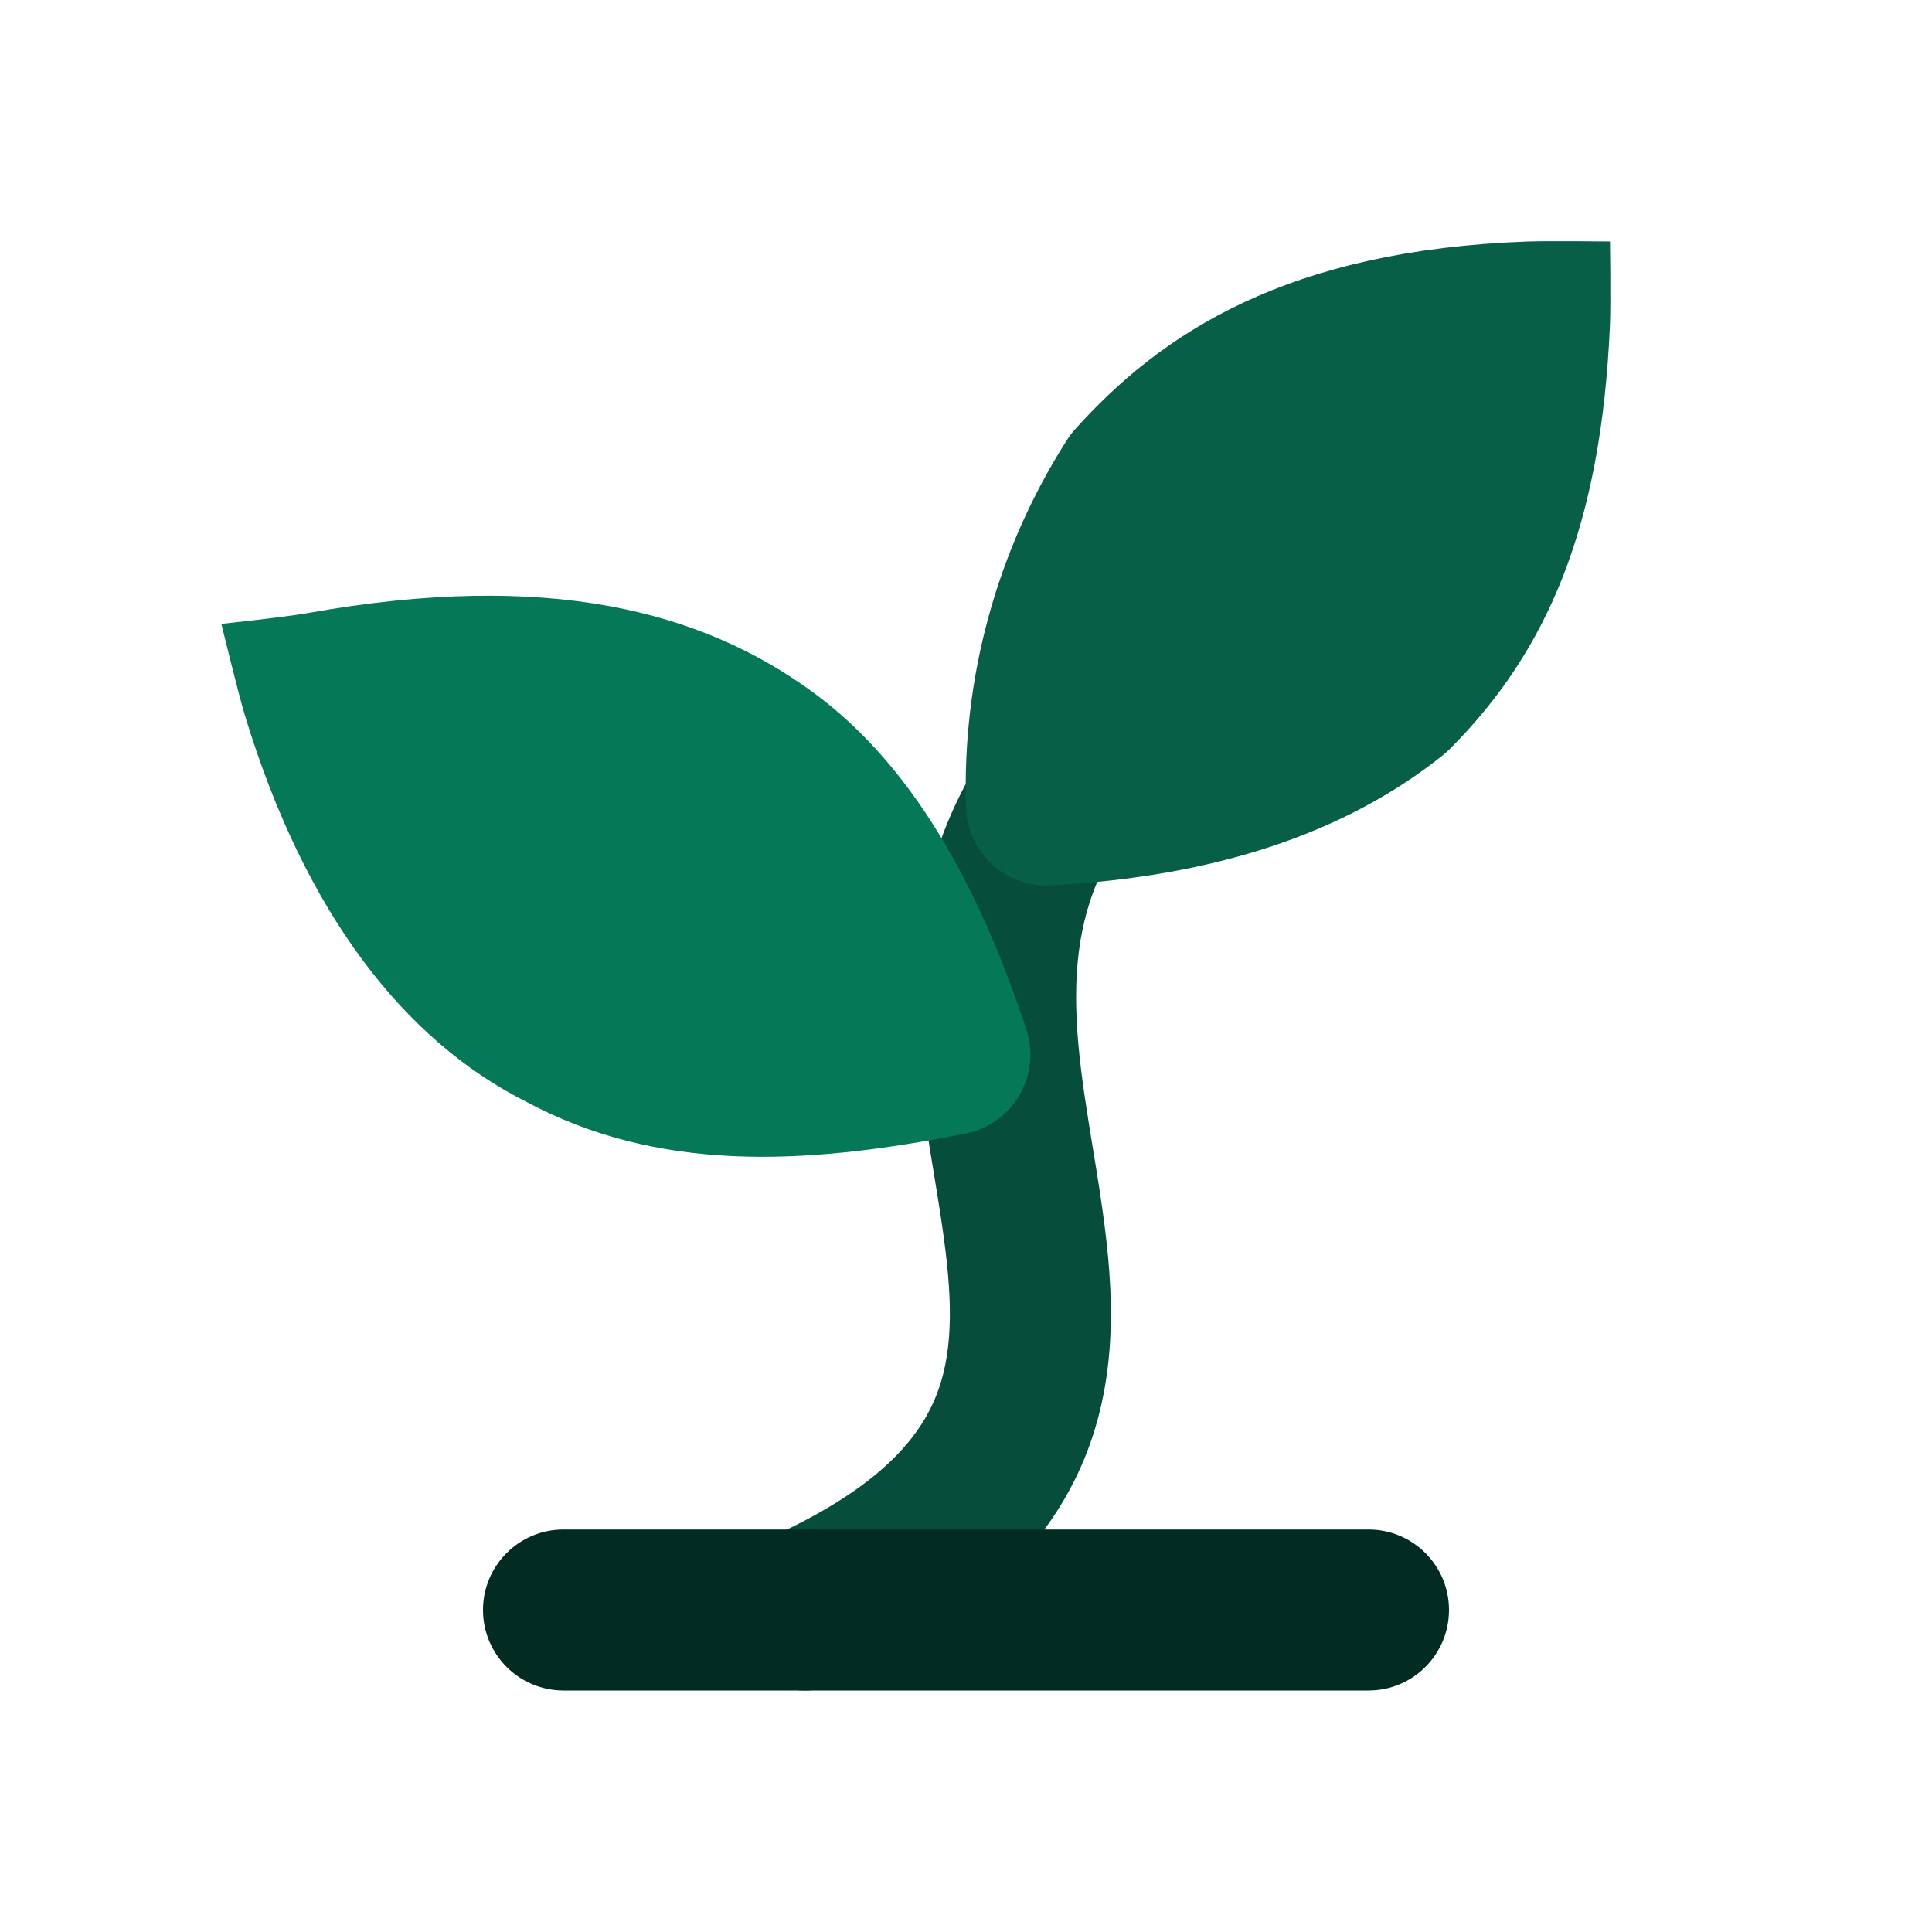
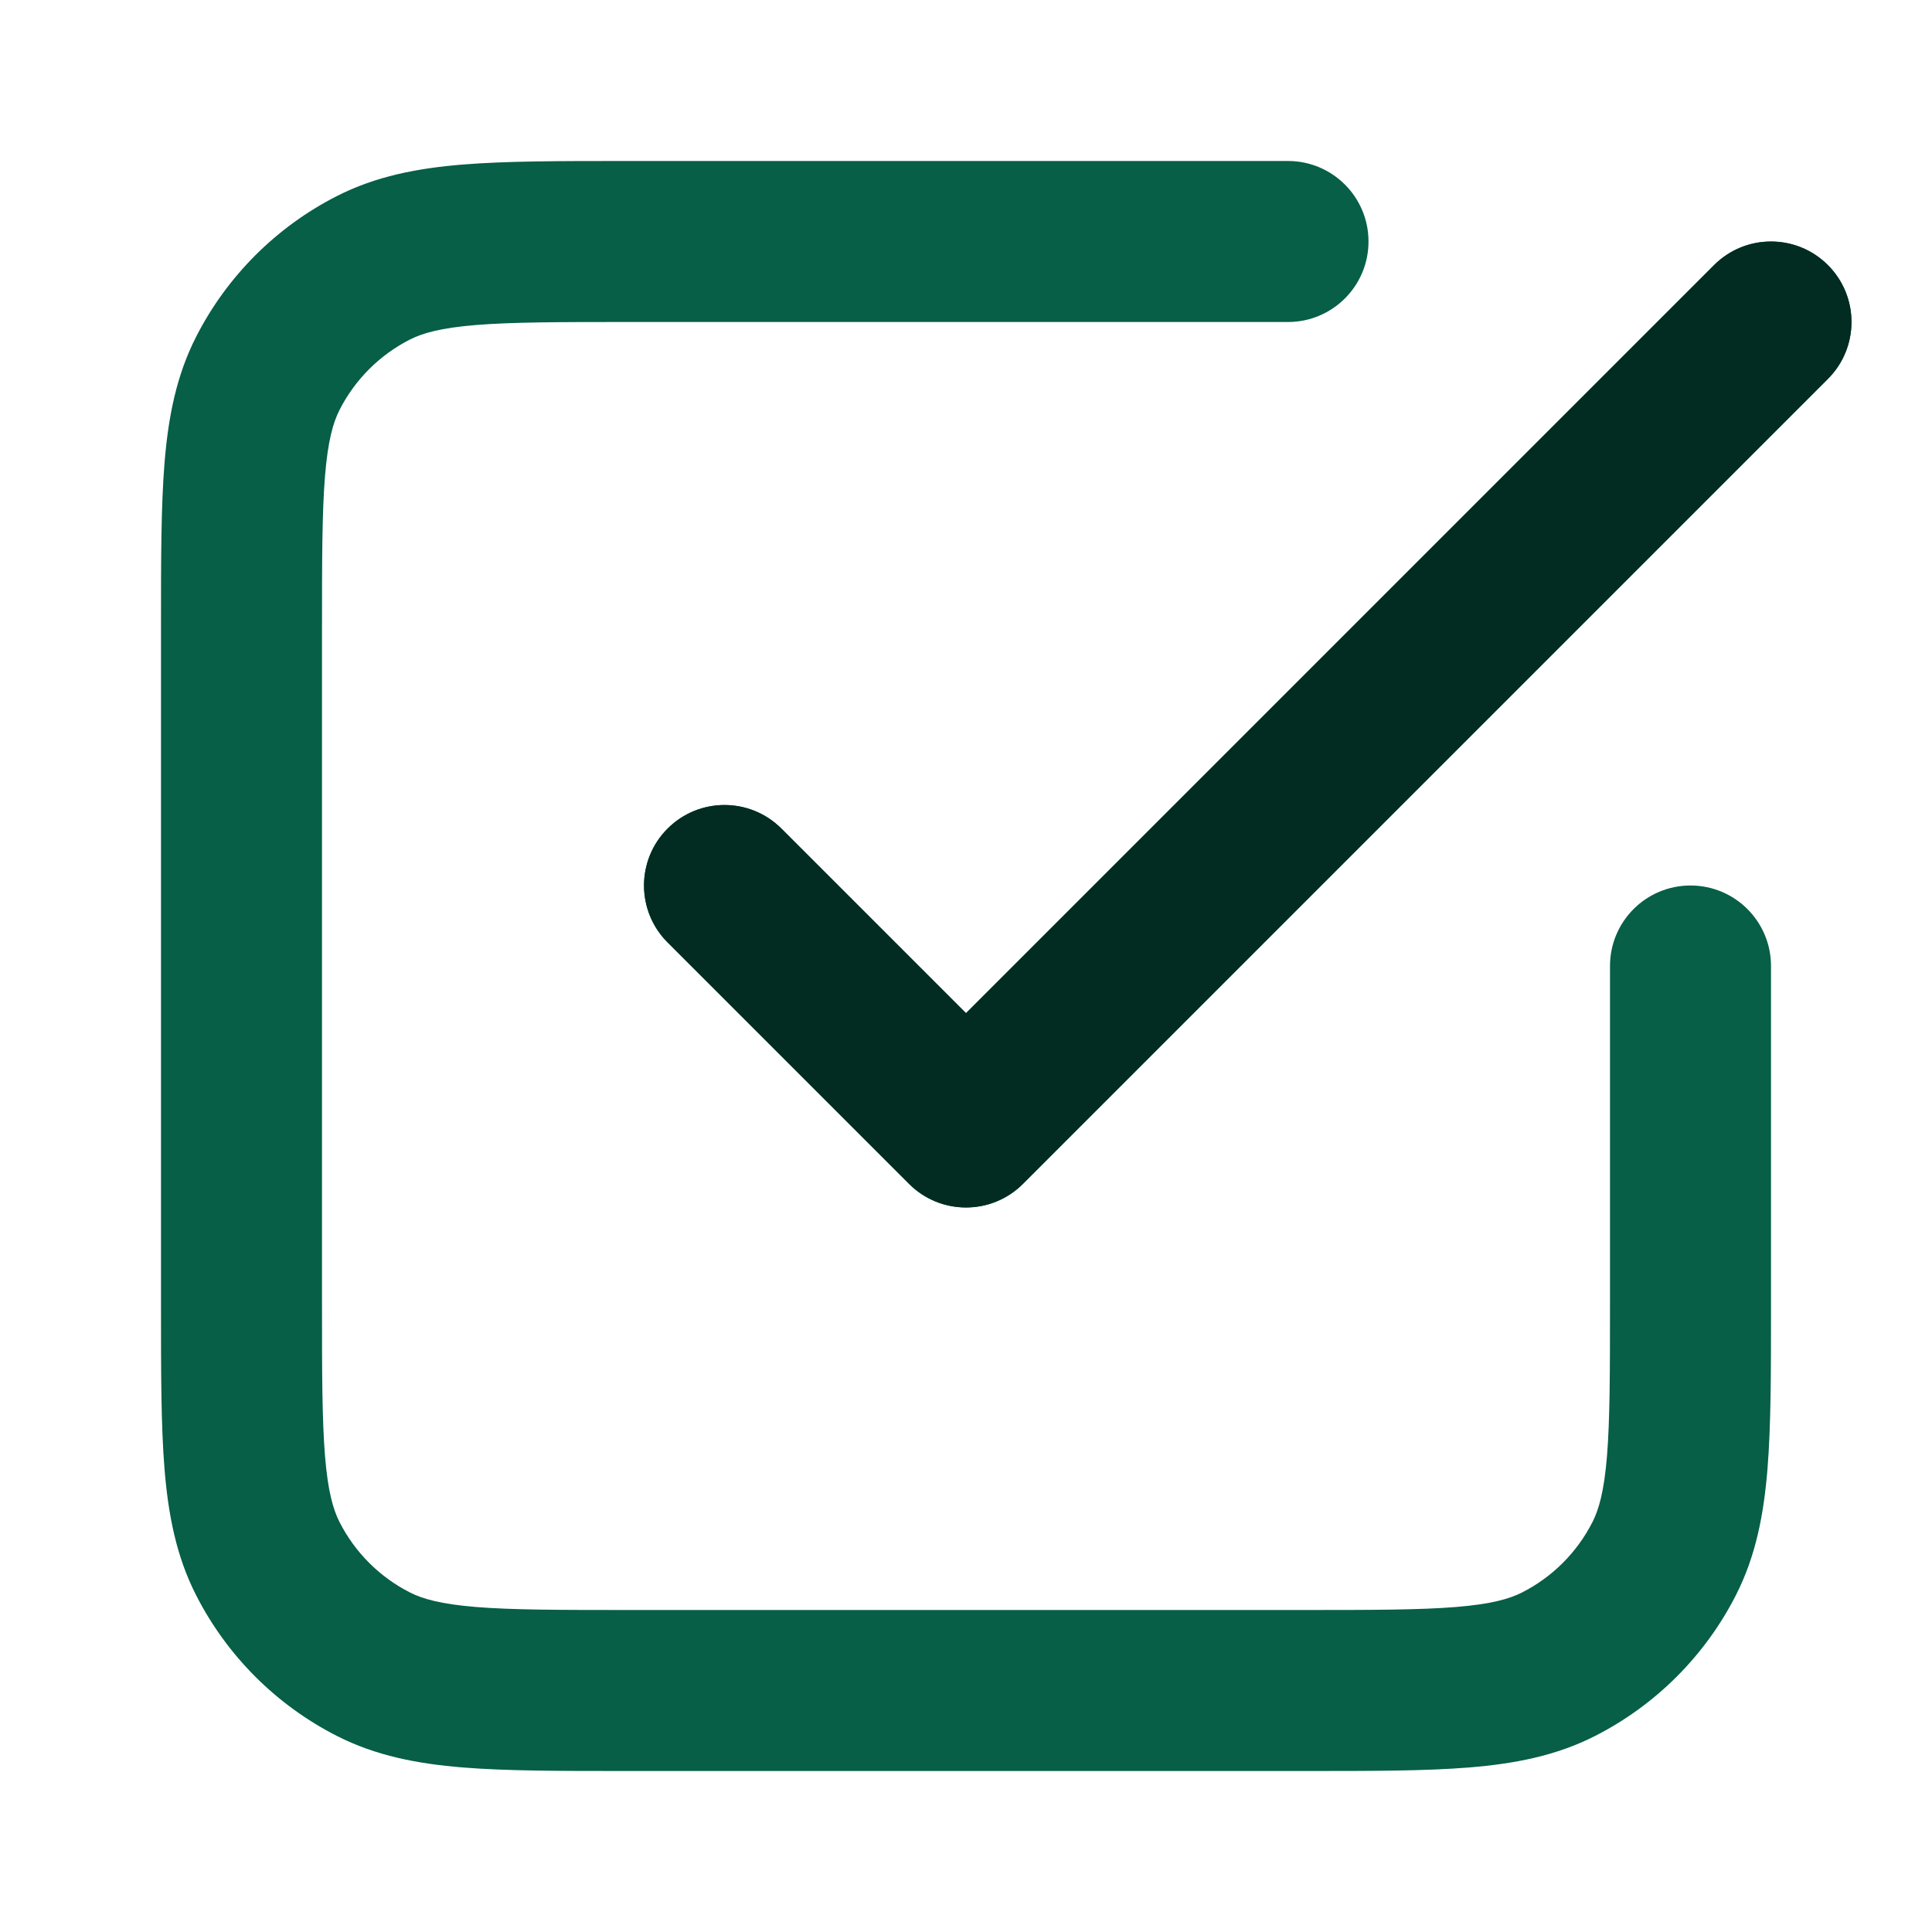
<svg xmlns="http://www.w3.org/2000/svg" width="48" height="48" viewBox="0 0 48 48" fill="none">
-   <path fill-rule="evenodd" clip-rule="evenodd" d="M27.043 18.293C27.985 18.869 28.282 20.1 27.707 21.043C26.881 22.393 26.673 23.793 26.751 25.36C26.79 26.159 26.904 26.979 27.044 27.86C27.077 28.07 27.113 28.287 27.149 28.509C27.259 29.18 27.376 29.893 27.46 30.582C27.686 32.431 27.748 34.566 26.766 36.636C25.765 38.743 23.849 40.447 20.828 41.821C19.822 42.278 18.636 41.833 18.179 40.828C17.722 39.822 18.167 38.636 19.172 38.179C21.651 37.053 22.684 35.907 23.153 34.92C23.639 33.896 23.689 32.694 23.49 31.068C23.416 30.467 23.319 29.871 23.213 29.224C23.174 28.986 23.134 28.742 23.093 28.488C22.948 27.575 22.806 26.581 22.756 25.559C22.652 23.482 22.919 21.207 24.293 18.957C24.869 18.015 26.1 17.717 27.043 18.293Z" fill="#064E3B" />
-   <path fill-rule="evenodd" clip-rule="evenodd" d="M40 6C40 6 40.022 7.529 39.998 8.087C39.782 13.058 38.45 16.179 36.014 18.614C35.962 18.666 35.907 18.716 35.849 18.762C33.437 20.692 30.198 21.782 26.105 21.997C25.569 22.026 25.043 21.837 24.647 21.473C24.251 21.11 24.018 20.602 24.001 20.065C23.896 16.833 24.773 13.646 26.515 10.922C26.574 10.83 26.64 10.743 26.713 10.662C27.745 9.515 29.053 8.378 30.903 7.513C32.741 6.654 35.014 6.109 37.926 6.001C38.484 5.981 40 6 40 6Z" fill="#065F46" />
-   <path fill-rule="evenodd" clip-rule="evenodd" d="M12 40C12 38.895 12.895 38 14 38H34C35.105 38 36 38.895 36 40C36 41.105 35.105 42 34 42H14C12.895 42 12 41.105 12 40Z" fill="#022C22" />
-   <path fill-rule="evenodd" clip-rule="evenodd" d="M7.648 15.231C13.649 14.16 17.436 15.19 20.176 17.183C22.904 19.167 24.468 22.479 25.497 25.567C25.679 26.112 25.618 26.708 25.33 27.204C25.042 27.7 24.555 28.049 23.992 28.161C19.866 28.986 16.297 29.097 13.078 27.375C10.054 25.852 7.587 22.712 6.087 17.782C5.92 17.235 5.5 15.5 5.5 15.5C5.5 15.5 7.086 15.332 7.648 15.231Z" fill="#047857" />
+   <path fill-rule="evenodd" clip-rule="evenodd" d="M15.517 4L32 4C33.105 4 34 4.895 34 6C34 7.105 33.105 8 32 8H15.6C13.887 8 12.722 8.002 11.822 8.075C10.945 8.147 10.497 8.277 10.184 8.436C9.431 8.819 8.819 9.431 8.436 10.184C8.277 10.497 8.147 10.945 8.075 11.822C8.002 12.722 8 13.887 8 15.6V32.4C8 34.113 8.002 35.278 8.075 36.178C8.147 37.055 8.277 37.503 8.436 37.816C8.819 38.569 9.431 39.181 10.184 39.564C10.497 39.723 10.945 39.853 11.822 39.925C12.722 39.998 13.887 40 15.6 40H32.4C34.113 40 35.278 39.998 36.178 39.925C37.055 39.853 37.503 39.723 37.816 39.564C38.569 39.181 39.181 38.569 39.564 37.816C39.723 37.503 39.853 37.055 39.925 36.178C39.998 35.278 40 34.113 40 32.4V24C40 22.895 40.895 22 42 22C43.105 22 44 22.895 44 24V32.483C44 34.093 44 35.421 43.912 36.504C43.82 37.628 43.623 38.661 43.128 39.632C42.361 41.137 41.137 42.361 39.632 43.128C38.661 43.623 37.628 43.82 36.504 43.912C35.421 44 34.093 44 32.483 44H15.517C13.907 44 12.579 44 11.496 43.912C10.372 43.82 9.339 43.623 8.368 43.128C6.863 42.361 5.639 41.137 4.872 39.632C4.377 38.661 4.18 37.628 4.088 36.504C4 35.421 4 34.093 4 32.483V15.517C4 13.908 4 12.579 4.088 11.496C4.18 10.372 4.377 9.339 4.872 8.368C5.639 6.863 6.863 5.639 8.368 4.872C9.339 4.377 10.372 4.18 11.496 4.088C12.579 4 13.908 4 15.517 4ZM42.586 6.586C43.367 5.805 44.633 5.805 45.414 6.586C46.195 7.367 46.195 8.633 45.414 9.414L25.414 29.414C24.633 30.195 23.367 30.195 22.586 29.414L16.586 23.414C15.805 22.633 15.805 21.367 16.586 20.586C17.367 19.805 18.633 19.805 19.414 20.586L24 25.172L42.586 6.586Z" fill="#065F46" />
+   <path fill-rule="evenodd" clip-rule="evenodd" d="M42.586 6.586C43.367 5.805 44.633 5.805 45.414 6.586C46.195 7.367 46.195 8.633 45.414 9.414L25.414 29.414C24.633 30.195 23.367 30.195 22.586 29.414L16.586 23.414C15.805 22.633 15.805 21.367 16.586 20.586C17.367 19.805 18.633 19.805 19.414 20.586L24 25.172L42.586 6.586Z" fill="#022C22" />
</svg>
